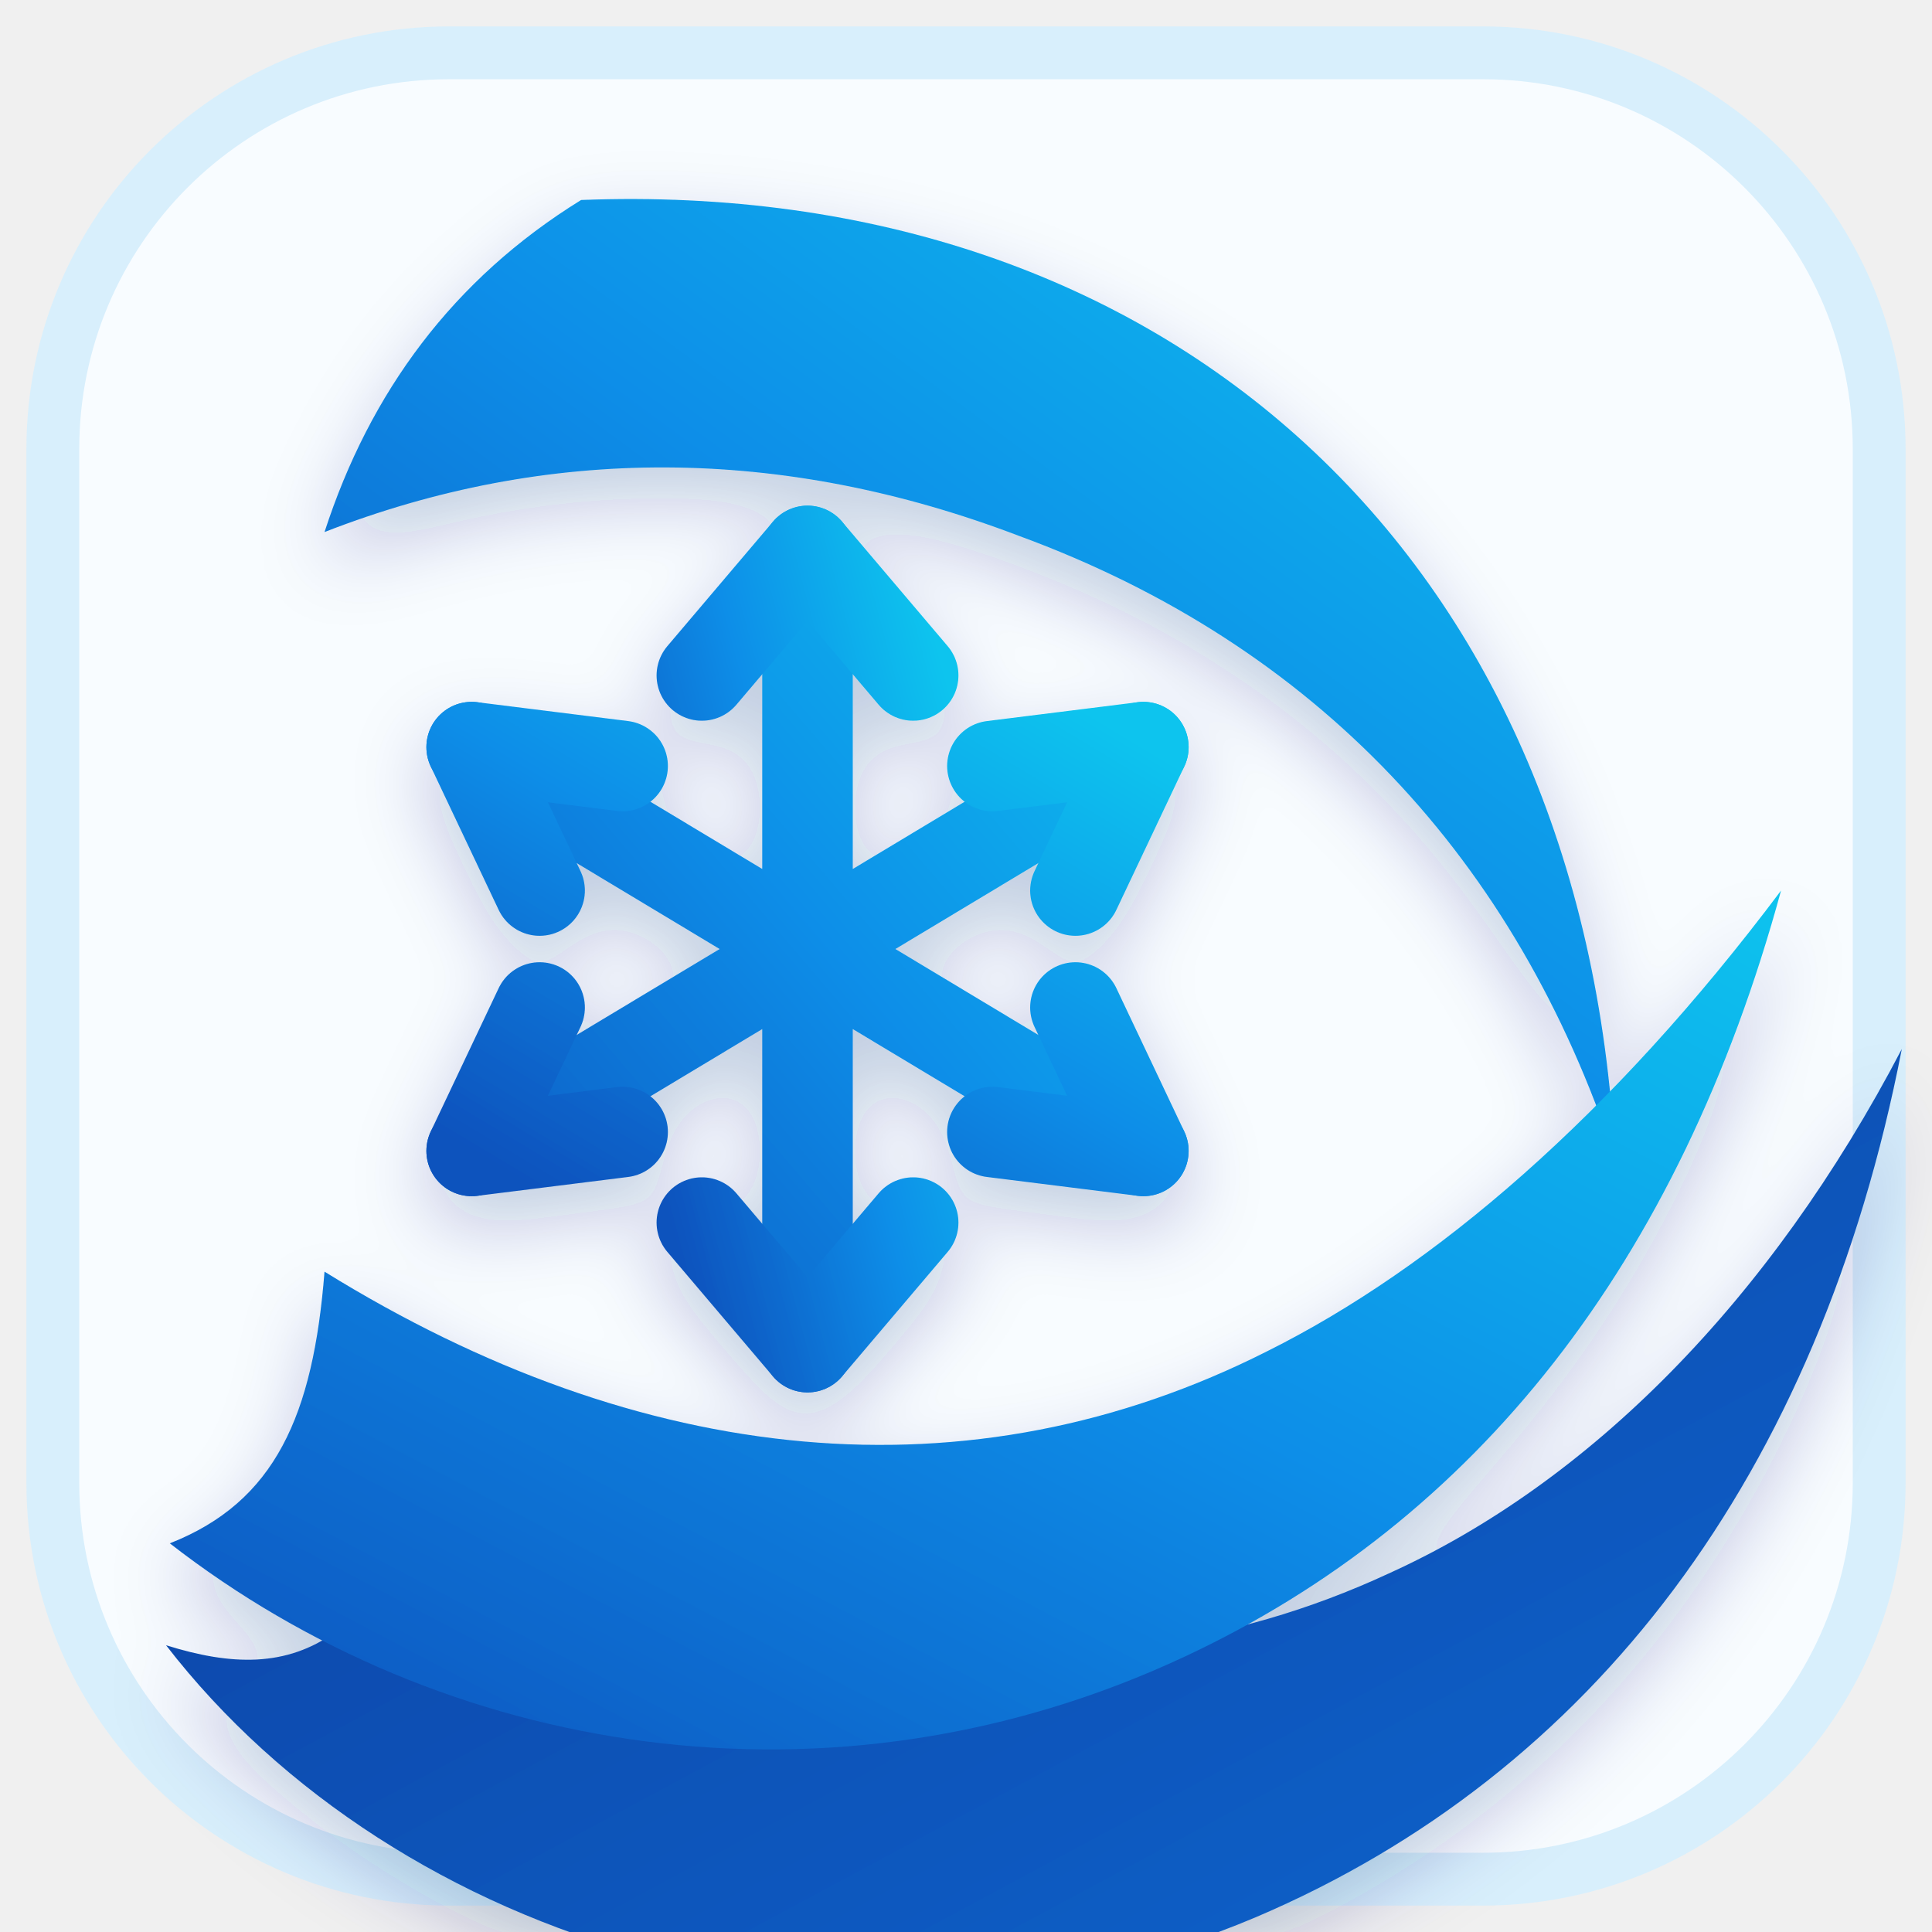
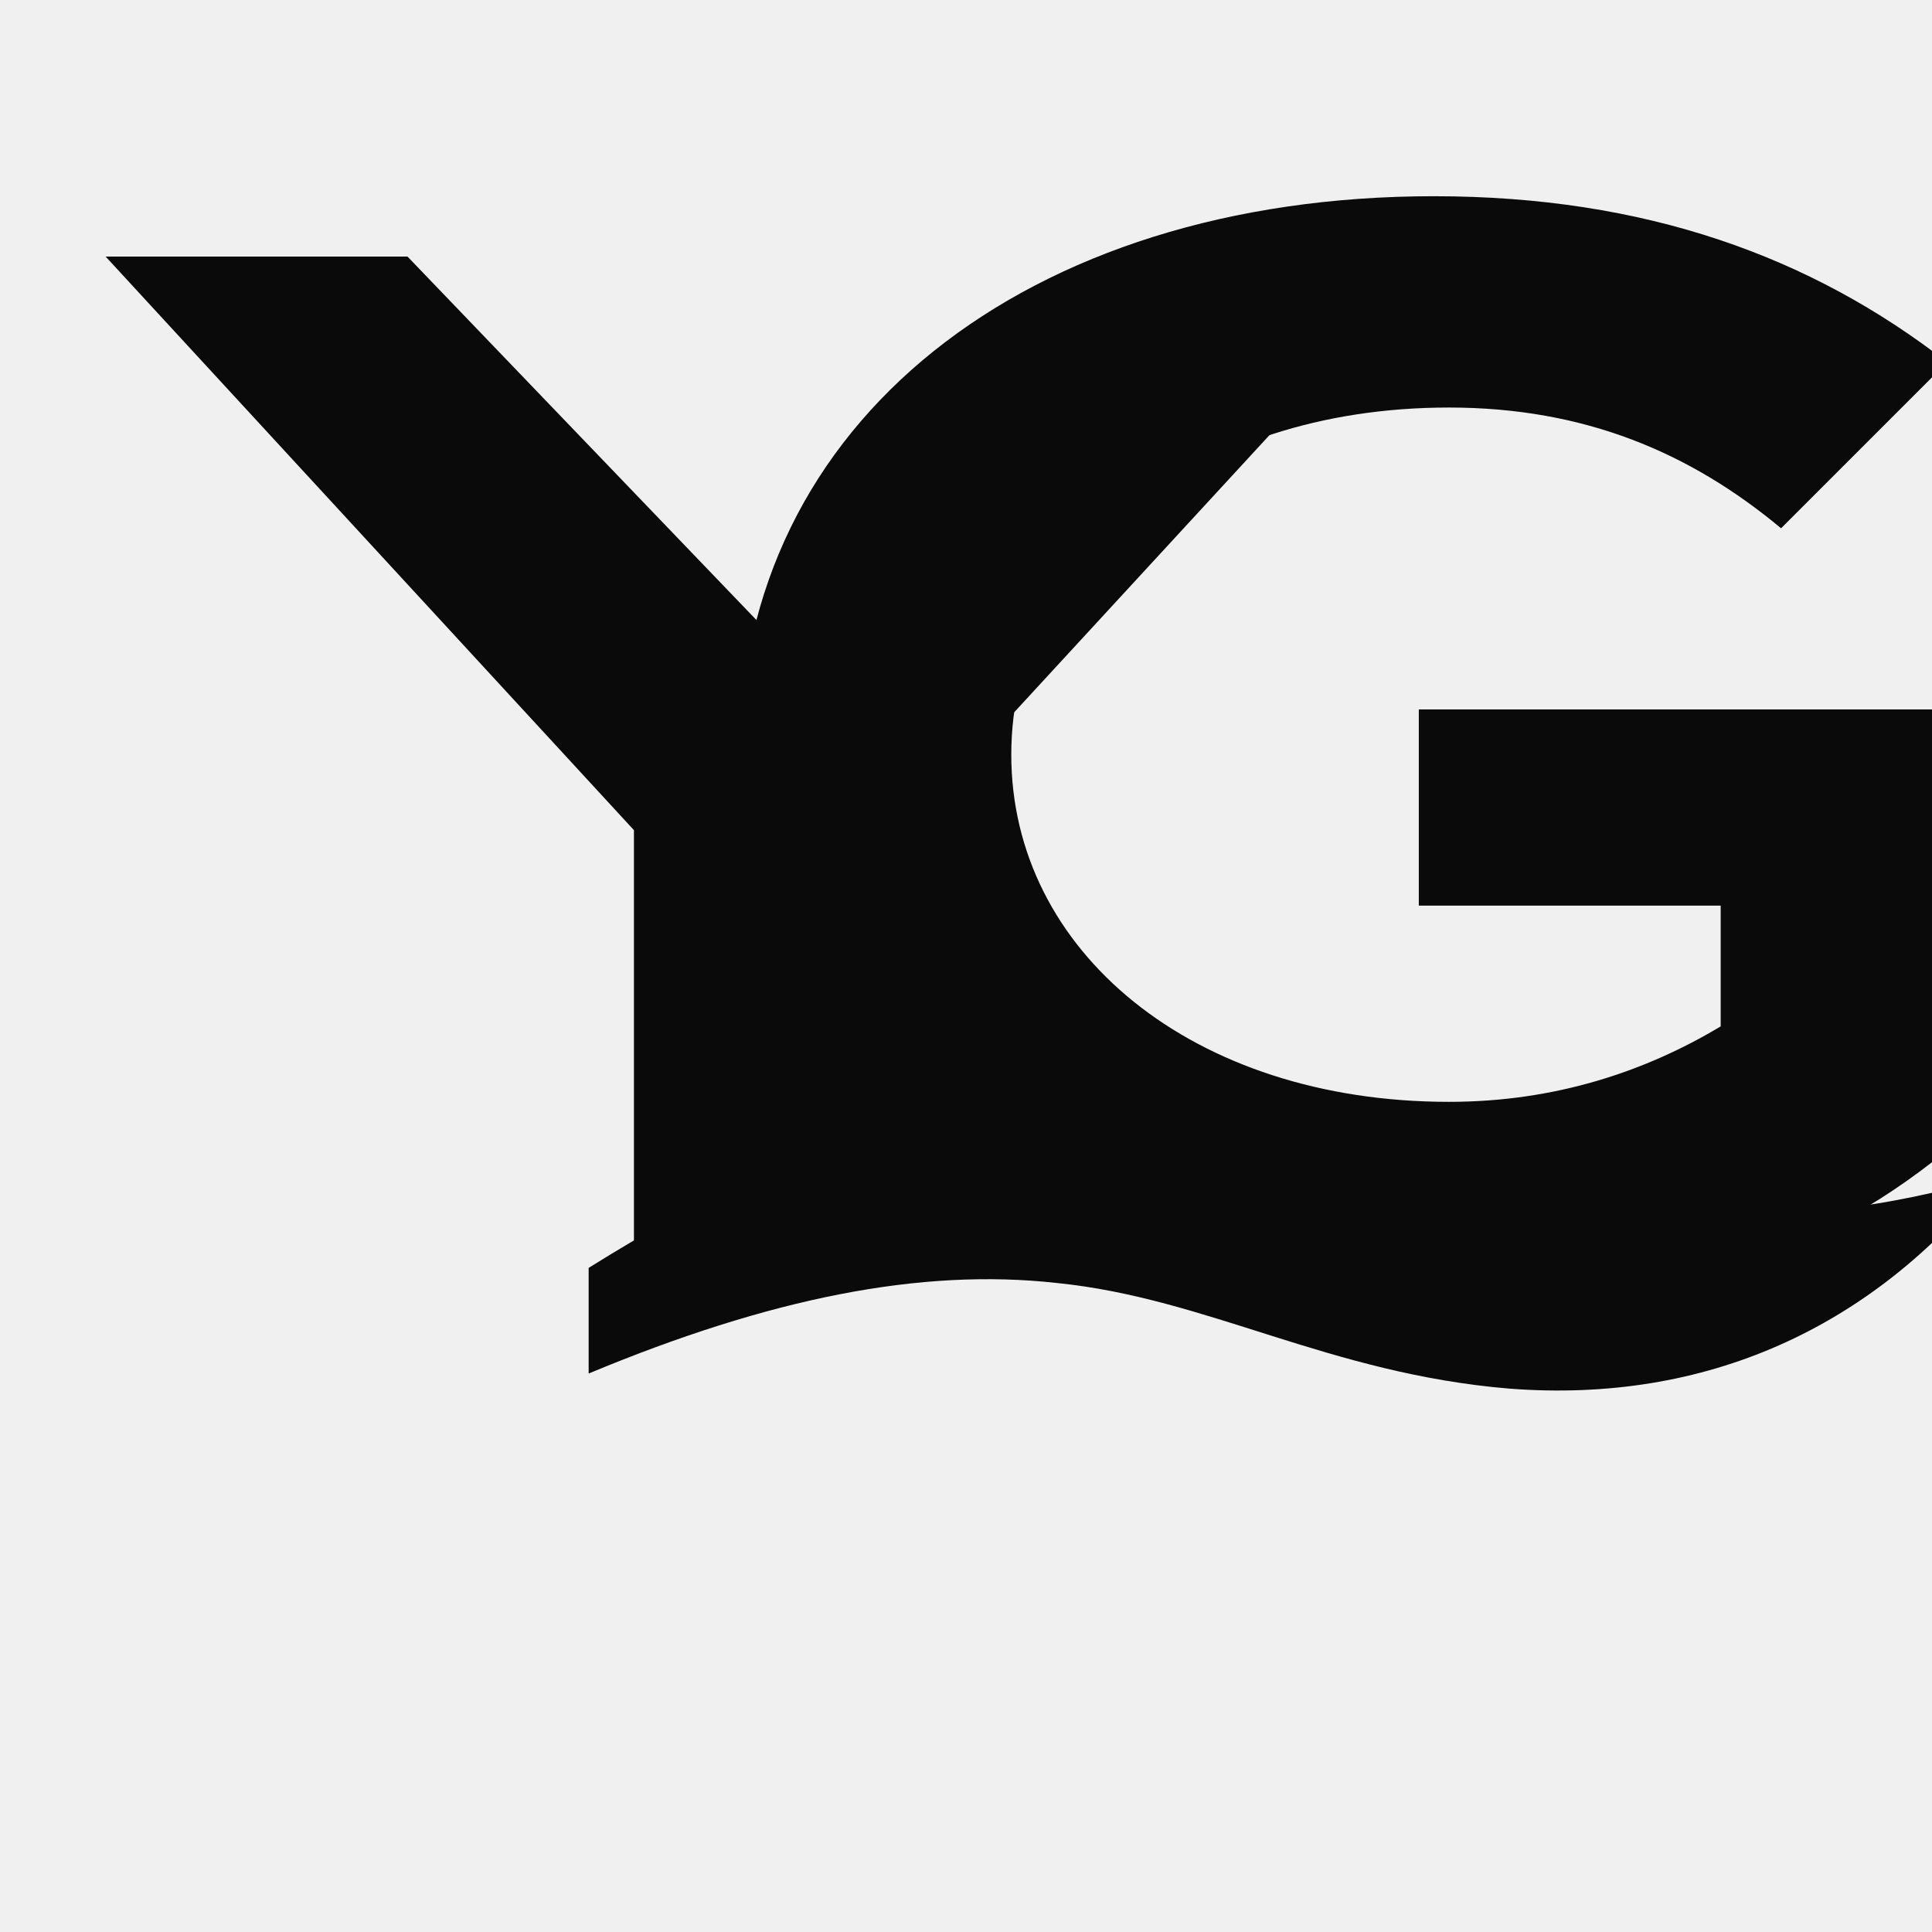
- <svg xmlns="http://www.w3.org/2000/svg" viewBox="0 0 512 512" role="img" aria-labelledby="title">
-   <defs>
-     <linearGradient id="ice" x1="0" y1="1" x2="1" y2="0">
-       <stop offset="0" stop-color="#0752bd" />
-       <stop offset="0.52" stop-color="#078ee8" />
-       <stop offset="1" stop-color="#11c4ee" />
-     </linearGradient>
-     <linearGradient id="deep" x1="0" y1="0" x2="1" y2="1">
-       <stop offset="0" stop-color="#073e9f" />
-       <stop offset="1" stop-color="#0866cf" />
-     </linearGradient>
-     <filter id="shadow" x="-20%" y="-20%" width="140%" height="140%">
-       <feDropShadow dx="0" dy="8" stdDeviation="10" flood-color="#002b78" flood-opacity=".22" />
-     </filter>
-   </defs>
-   <rect x="14" y="14" width="484" height="484" rx="105" fill="#f8fcff" stroke="#d8effc" stroke-width="14" />
-   <g transform="translate(55 46)" filter="url(#shadow)">
-     <path d="M99 7c155-6 266 94 274 254-26-79-79-136-158-165-63-24-125-24-184-1 12-37 34-67 68-88Z" fill="url(#ice)" />
-     <path d="M69 326c64 67 160 84 244 45 53-24 101-72 136-139-22 113-82 192-171 230-106 45-228 7-289-72 35 11 58 1 80-64Z" fill="url(#deep)" />
-     <path d="M31 291c84 52 171 61 250 21 44-22 91-62 136-122-27 99-81 167-158 203-94 44-197 26-269-30 28-11 38-34 41-72Z" fill="url(#ice)" />
-     <g transform="translate(47 90)" stroke="url(#ice)" stroke-width="24" stroke-linecap="round" stroke-linejoin="round" fill="none">
-       <path d="M112 10v211M23 62l178 107M23 169L201 62" />
-       <path d="M112 10L84 43M112 10l28 33M112 221l-28-33M112 221l28-33" />
-       <path d="M23 62l40 5M23 62l18 38M201 169l-40-5M201 169l-18-38" />
-       <path d="M23 169l40-5M23 169l18-38M201 62l-40 5M201 62l-18 38" />
-     </g>
+ <svg xmlns="http://www.w3.org/2000/svg" viewBox="0 0 128 128" role="img" aria-labelledby="title">
+   <style>
+     .mark{fill:#0a0a0a}
+     @media (prefers-color-scheme:dark){.mark{fill:#fff}}
+   </style>
+   <g class="mark">
+     <path d="M7 17h20l24 25 24-25h20L60 55v30H42V55L7 17Z" />
+     <path d="M96 27c-17 0-29 10-29 23s12 23 29 23c7 0 13-2 18-5v-8H94V47h34v30c-9 7-20 10-33 10-27 0-46-15-46-37s19-37 46-37c14 0 25 4 34 11l-11 11c-6-5-13-8-22-8Z" />
+     <path d="M39 84c16-10 30-14 43-12 10 1 19 7 29 8 7 1 14 0 21-2-8 10-19 15-32 14-12-1-20-6-30-7-9-1-19 1-31 6v-7Z" />
  </g>
</svg>
